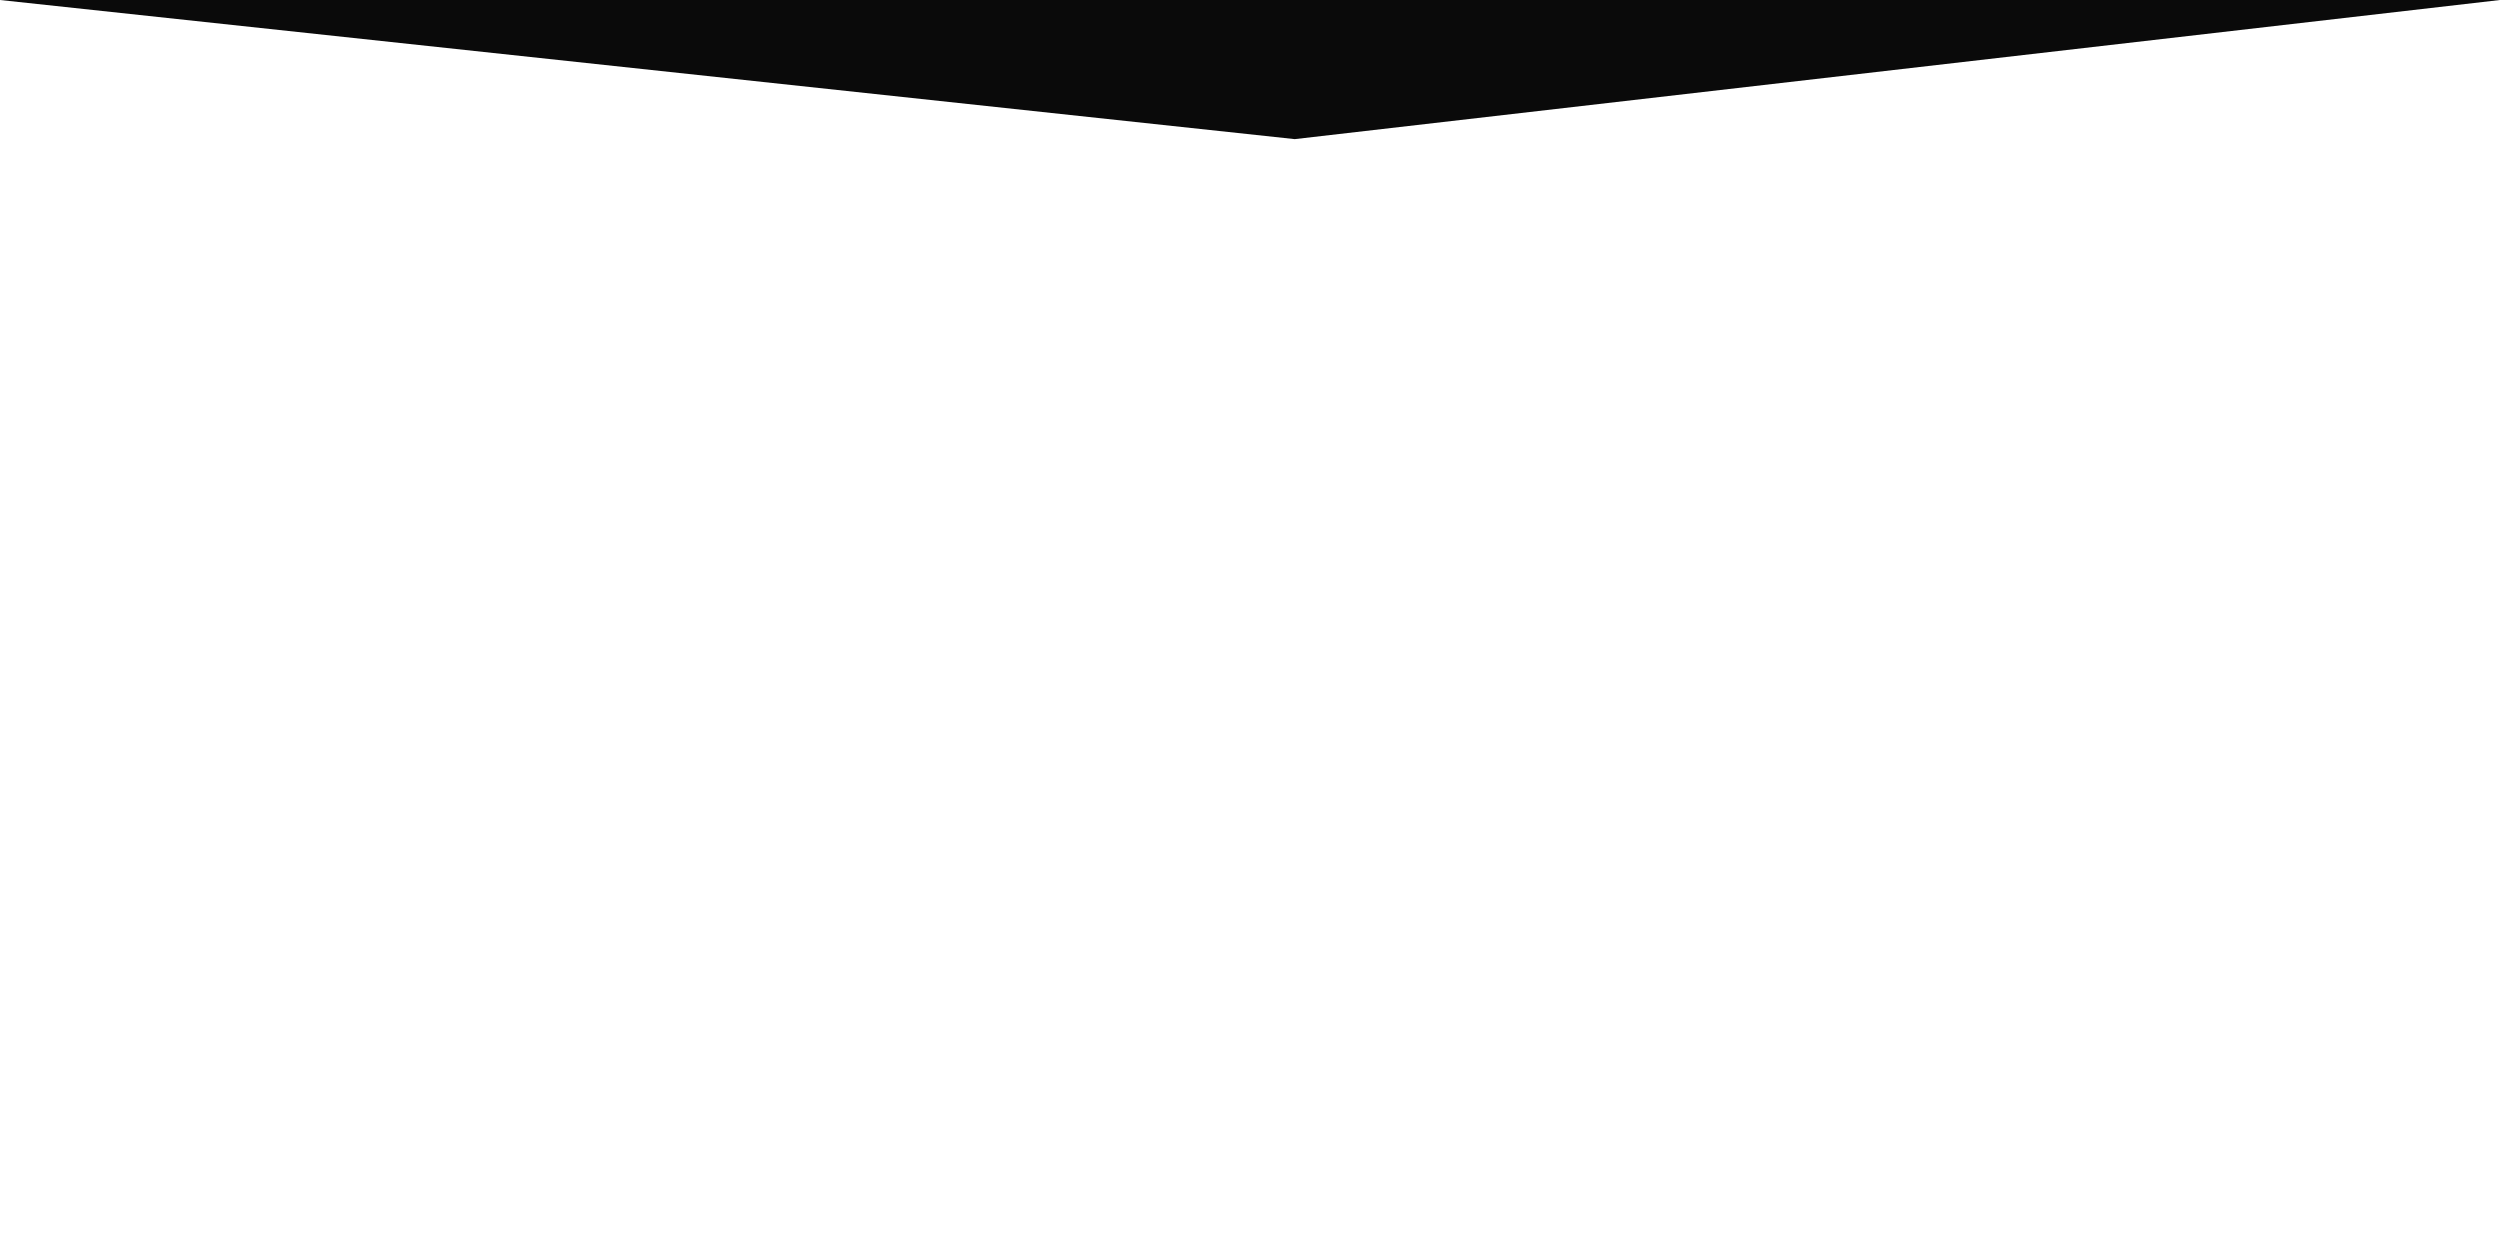
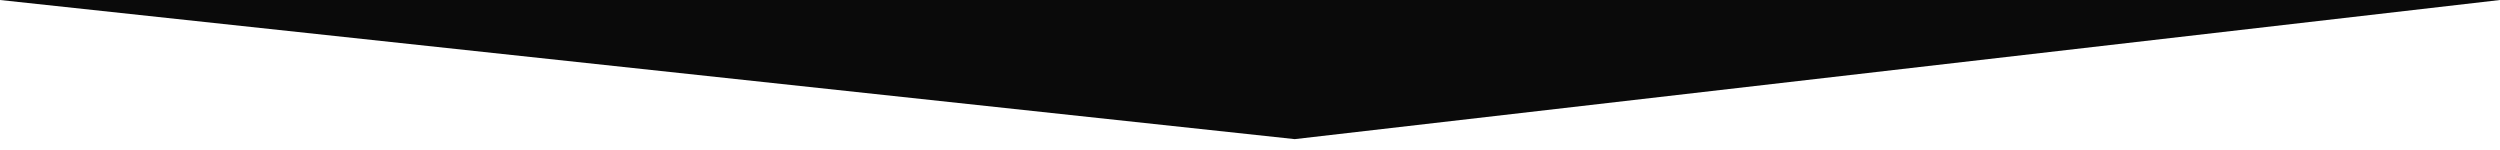
- <svg xmlns="http://www.w3.org/2000/svg" xmlns:xlink="http://www.w3.org/1999/xlink" version="1.1" preserveAspectRatio="xMidYMid meet" viewBox="0 0 1000 500" width="1000" height="500">
+ <svg xmlns="http://www.w3.org/2000/svg" xmlns:xlink="http://www.w3.org/1999/xlink" version="1.1" preserveAspectRatio="xMidYMid meet" viewBox="0 0 1000 60" width="1000" height="60">
  <defs>
-     <path d="" id="kONpVPORP" />
-     <path d="M1000 0L517.89 55.65L0 0L1000 0Z" id="a1mTG2uHOG" />
+     <path d="" id="a14vbczGyN" />
+     <path d="M1000 0L517.89 55.65L0 0L1000 0Z" id="aTj0I8UpJ" />
  </defs>
  <g>
    <g>
      <g>
        <g>
-           <use xlink:href="#kONpVPORP" opacity="1" fill-opacity="0" stroke="#000000" stroke-width="1" stroke-opacity="1" />
+           <use xlink:href="#a14vbczGyN" opacity="1" fill-opacity="0" stroke="#000000" stroke-width="1" stroke-opacity="1" />
        </g>
      </g>
      <g>
-         <use xlink:href="#a1mTG2uHOG" opacity="1" fill="#0a0a0a" fill-opacity="1" />
+         <use xlink:href="#aTj0I8UpJ" opacity="1" fill="#0a0a0a" fill-opacity="1" />
      </g>
    </g>
  </g>
</svg>
